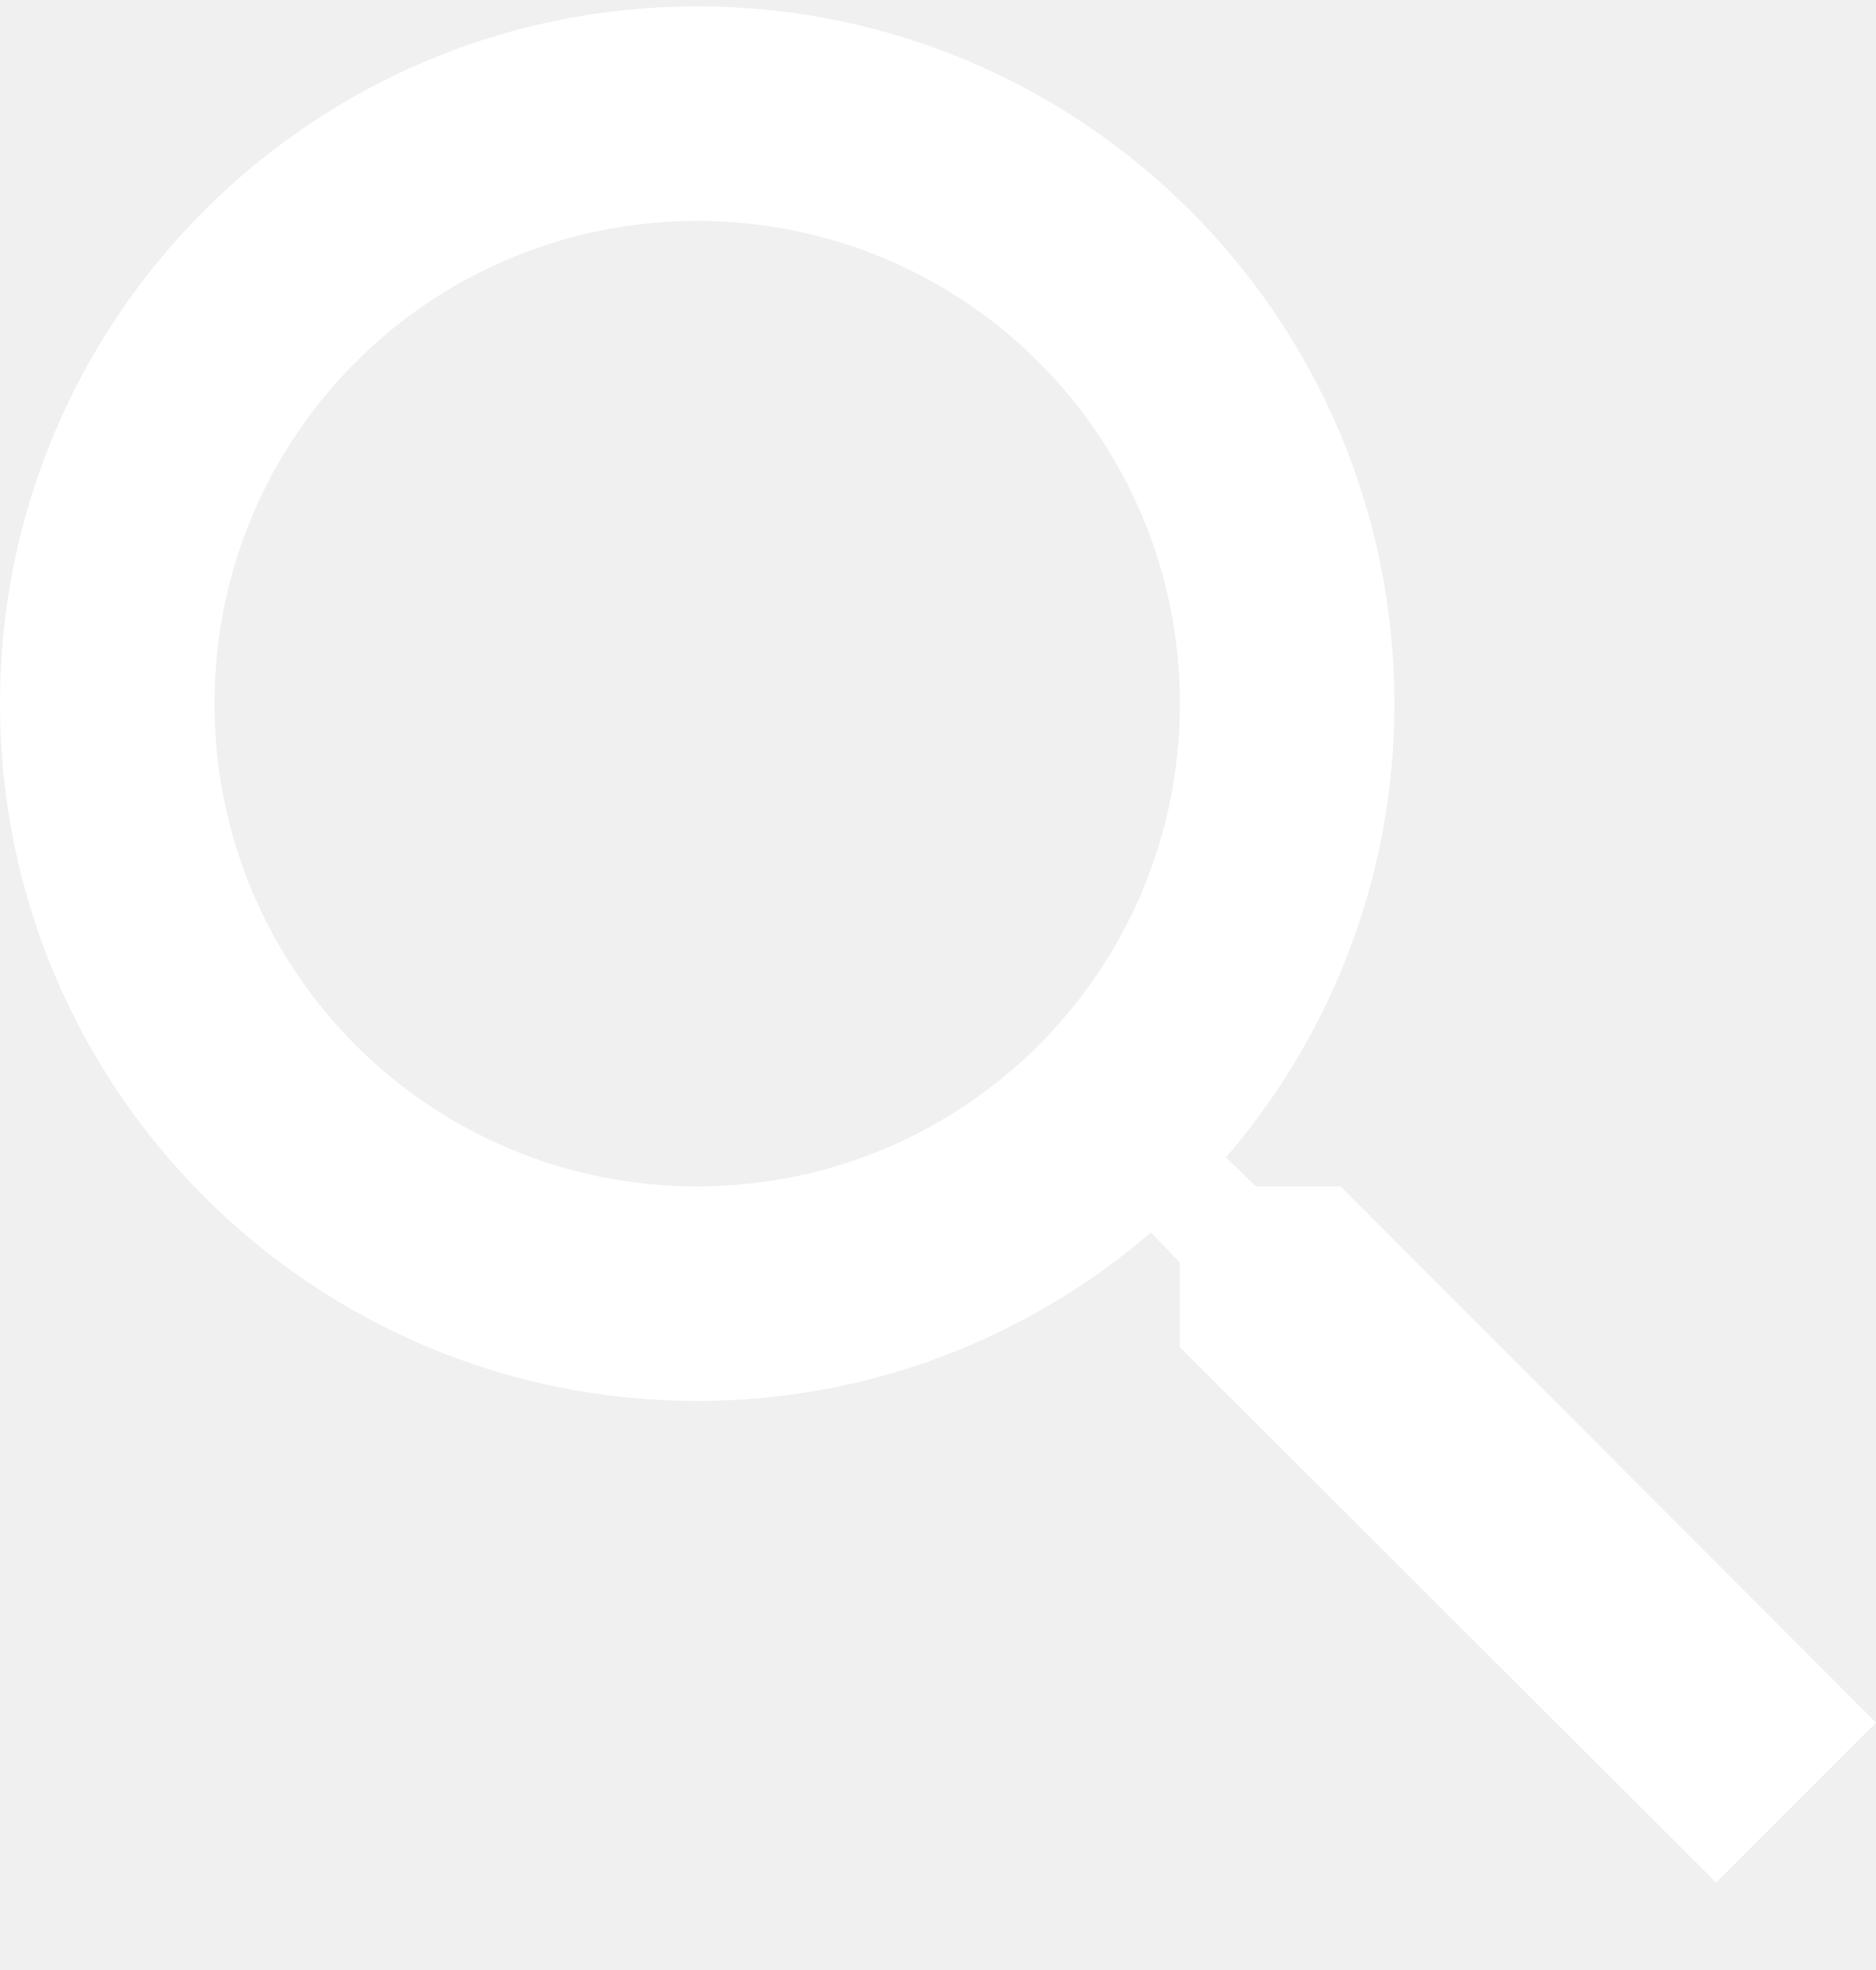
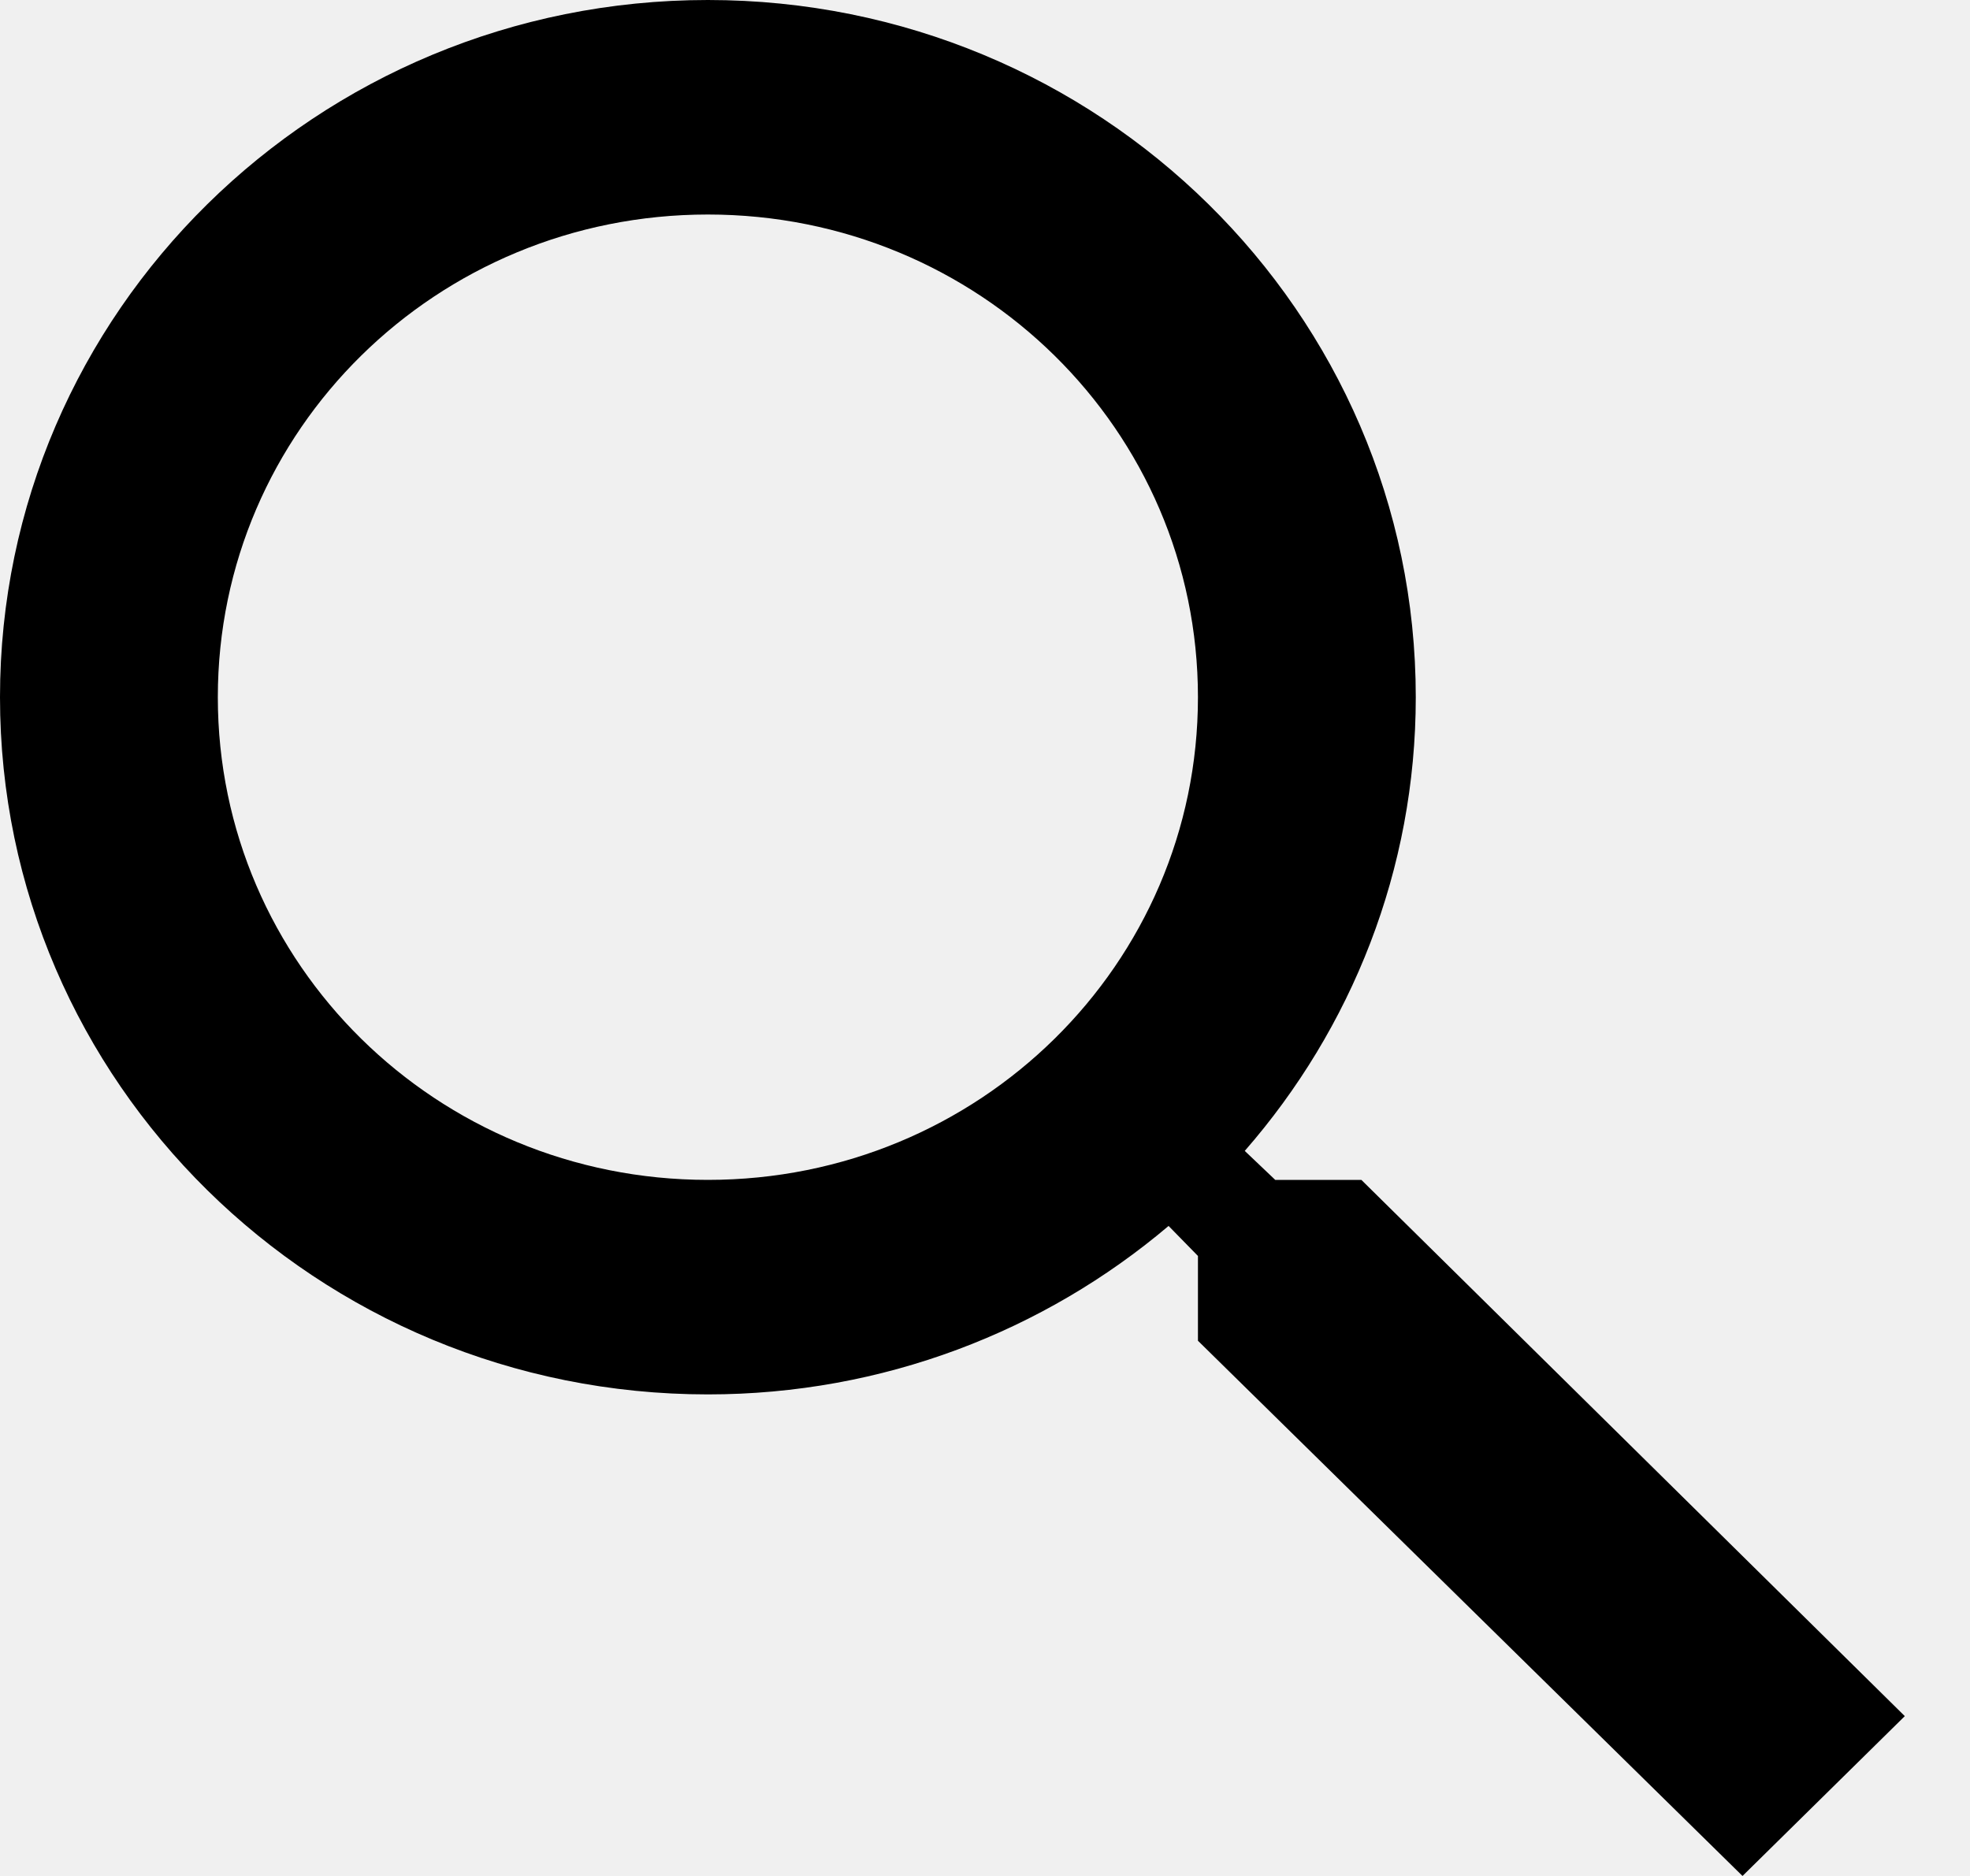
- <svg xmlns="http://www.w3.org/2000/svg" width="20" height="21" viewBox="0 0 20 21" fill="none">
-   <path d="M14.294 12.647H13.39L13.07 12.338C14.191 11.034 14.866 9.342 14.866 7.501C14.866 3.396 11.538 0.068 7.433 0.068C3.328 0.068 0 3.396 0 7.501C0 11.606 3.328 14.934 7.433 14.934C9.274 14.934 10.966 14.259 12.27 13.138L12.579 13.459V14.362L18.296 20.068L20 18.364L14.294 12.647ZM7.433 12.647C4.585 12.647 2.287 10.348 2.287 7.501C2.287 4.653 4.585 2.355 7.433 2.355C10.28 2.355 12.579 4.653 12.579 7.501C12.579 10.348 10.28 12.647 7.433 12.647Z" fill="white" />
+ <svg xmlns="http://www.w3.org/2000/svg" width="21" height="20" viewBox="0 0 21 20" fill="none">
+   <path d="M14.512 12.579H13.594L13.269 12.27C14.407 10.966 15.092 9.274 15.092 7.433C15.092 3.328 11.714 0 7.546 0C3.378 0 0 3.328 0 7.433C0 11.538 3.378 14.866 7.546 14.866C9.415 14.866 11.133 14.191 12.457 13.07L12.77 13.39V14.294L18.575 20L20.305 18.296L14.512 12.579V12.579ZM7.546 12.579C4.655 12.579 2.322 10.28 2.322 7.433C2.322 4.585 4.655 2.287 7.546 2.287C10.437 2.287 12.77 4.585 12.77 7.433C12.77 10.28 10.437 12.579 7.546 12.579Z" fill="black" />
</svg>
